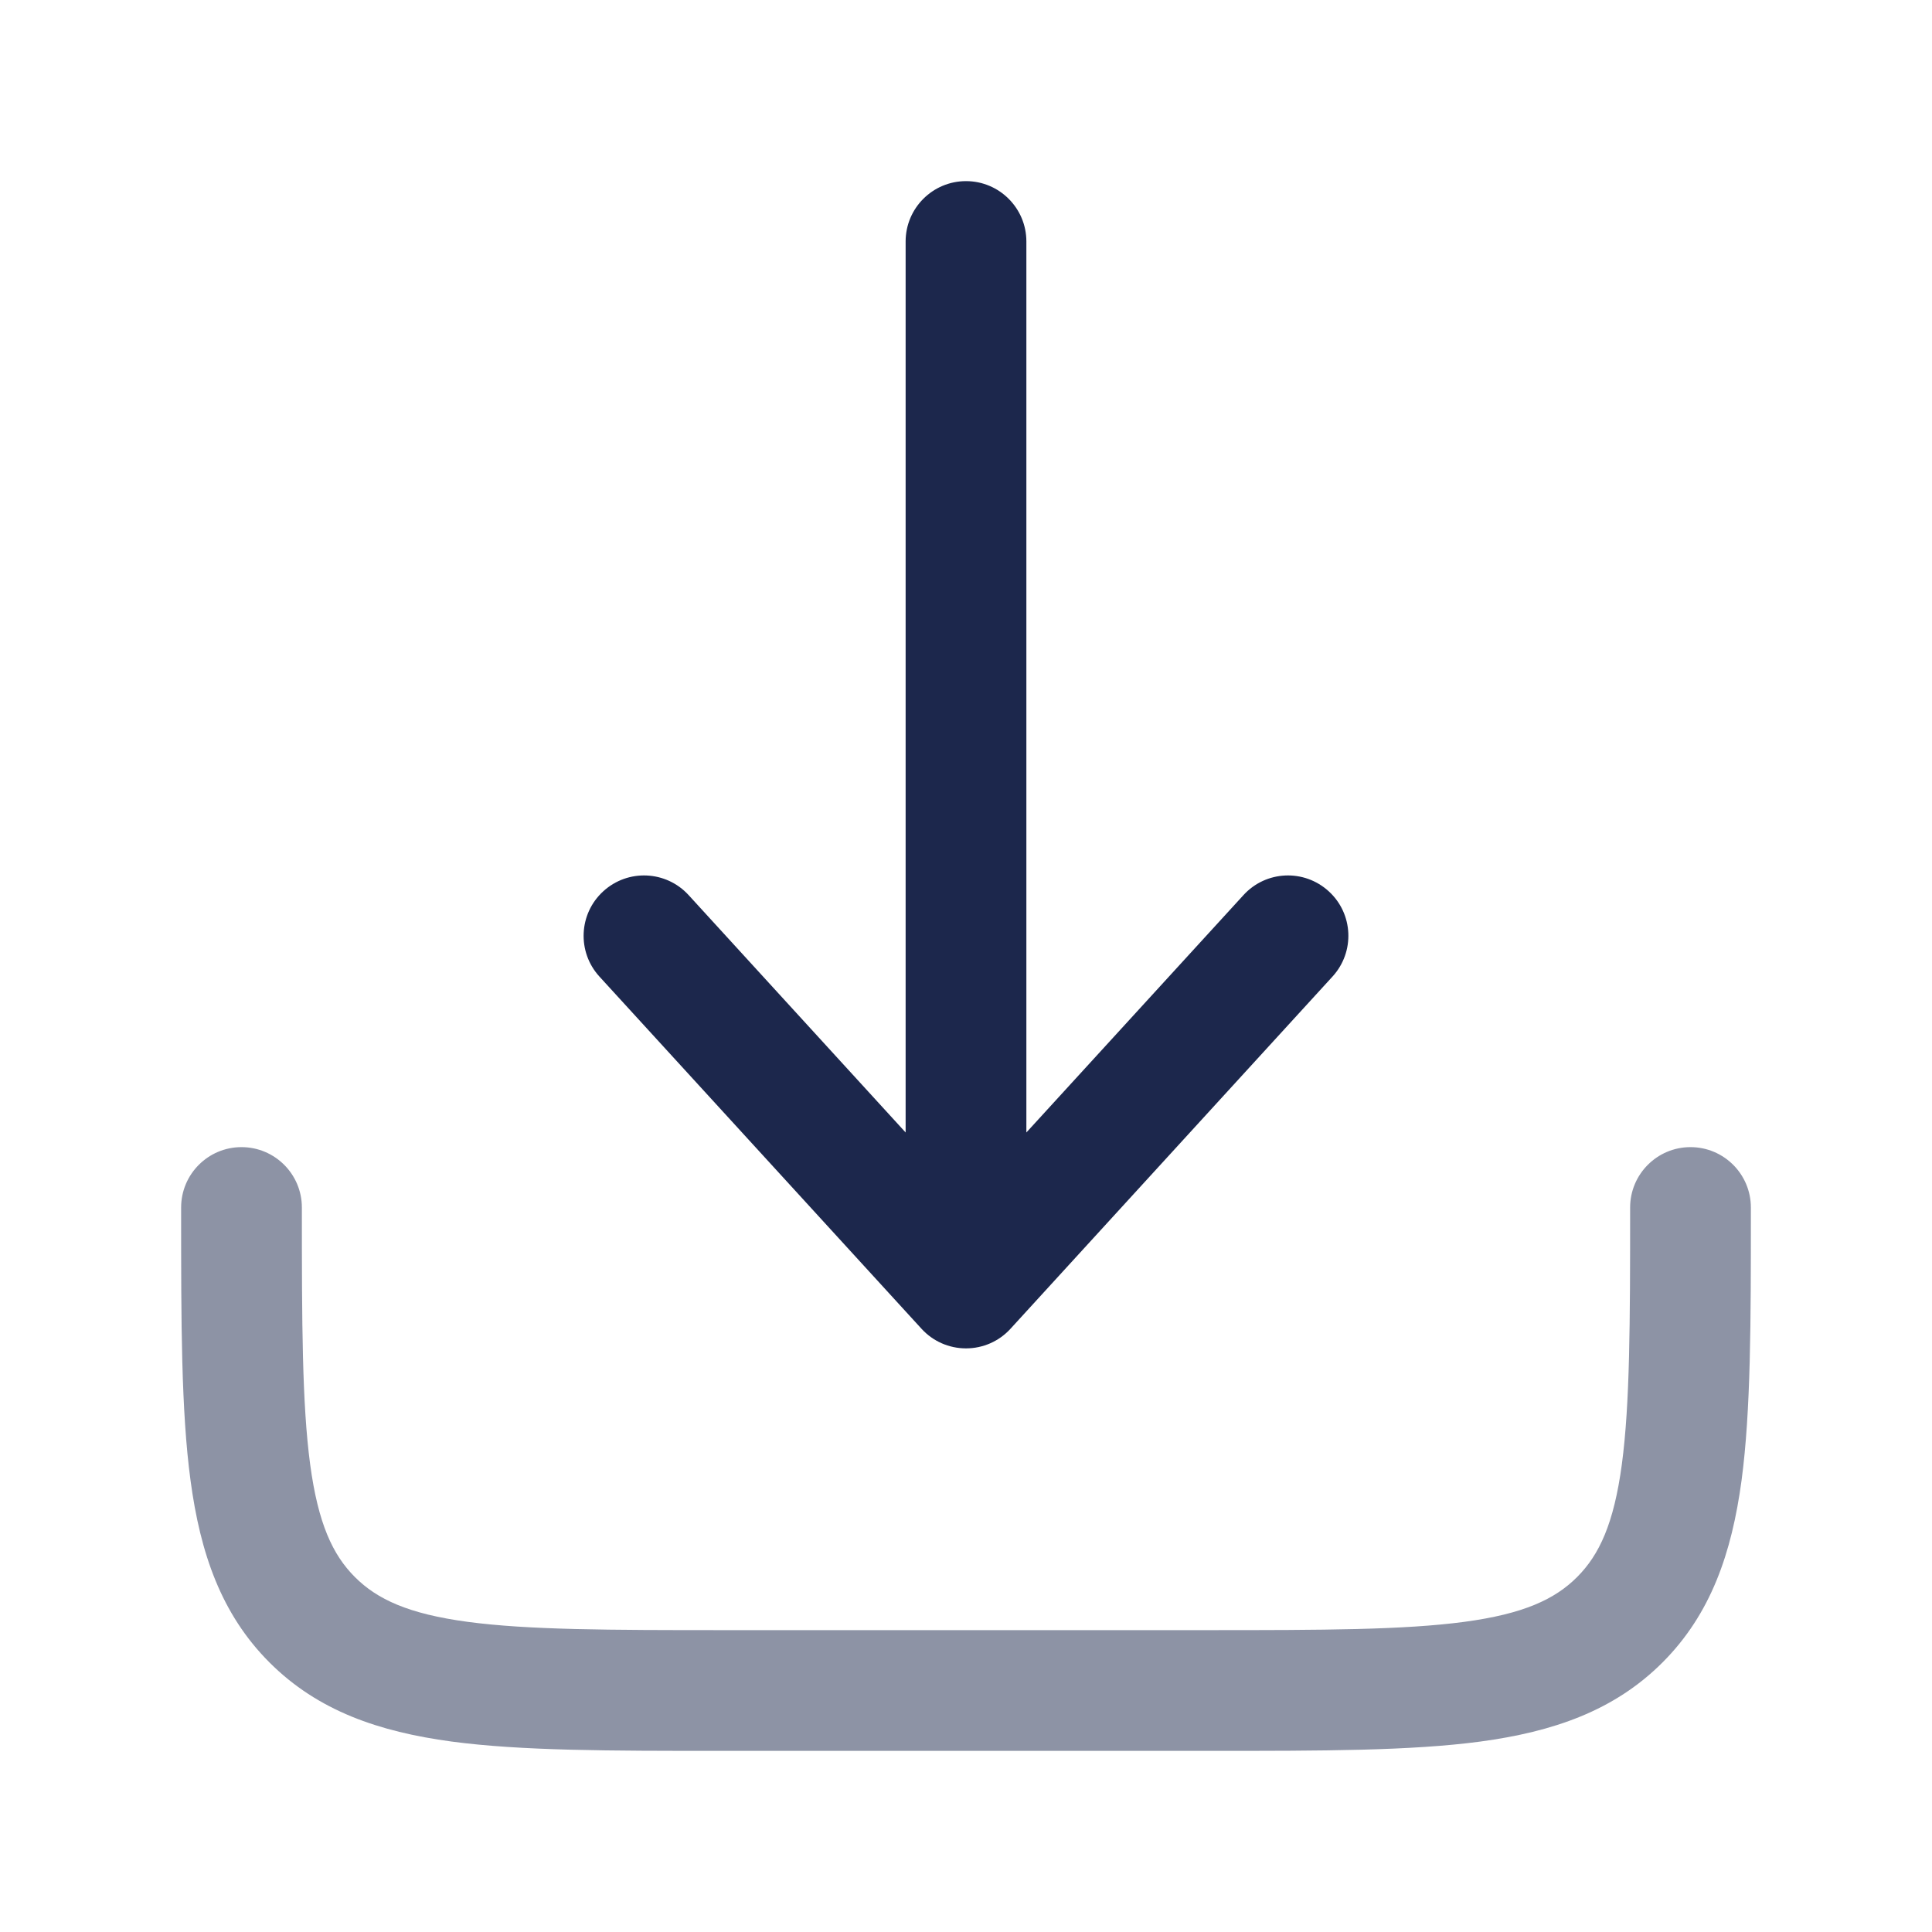
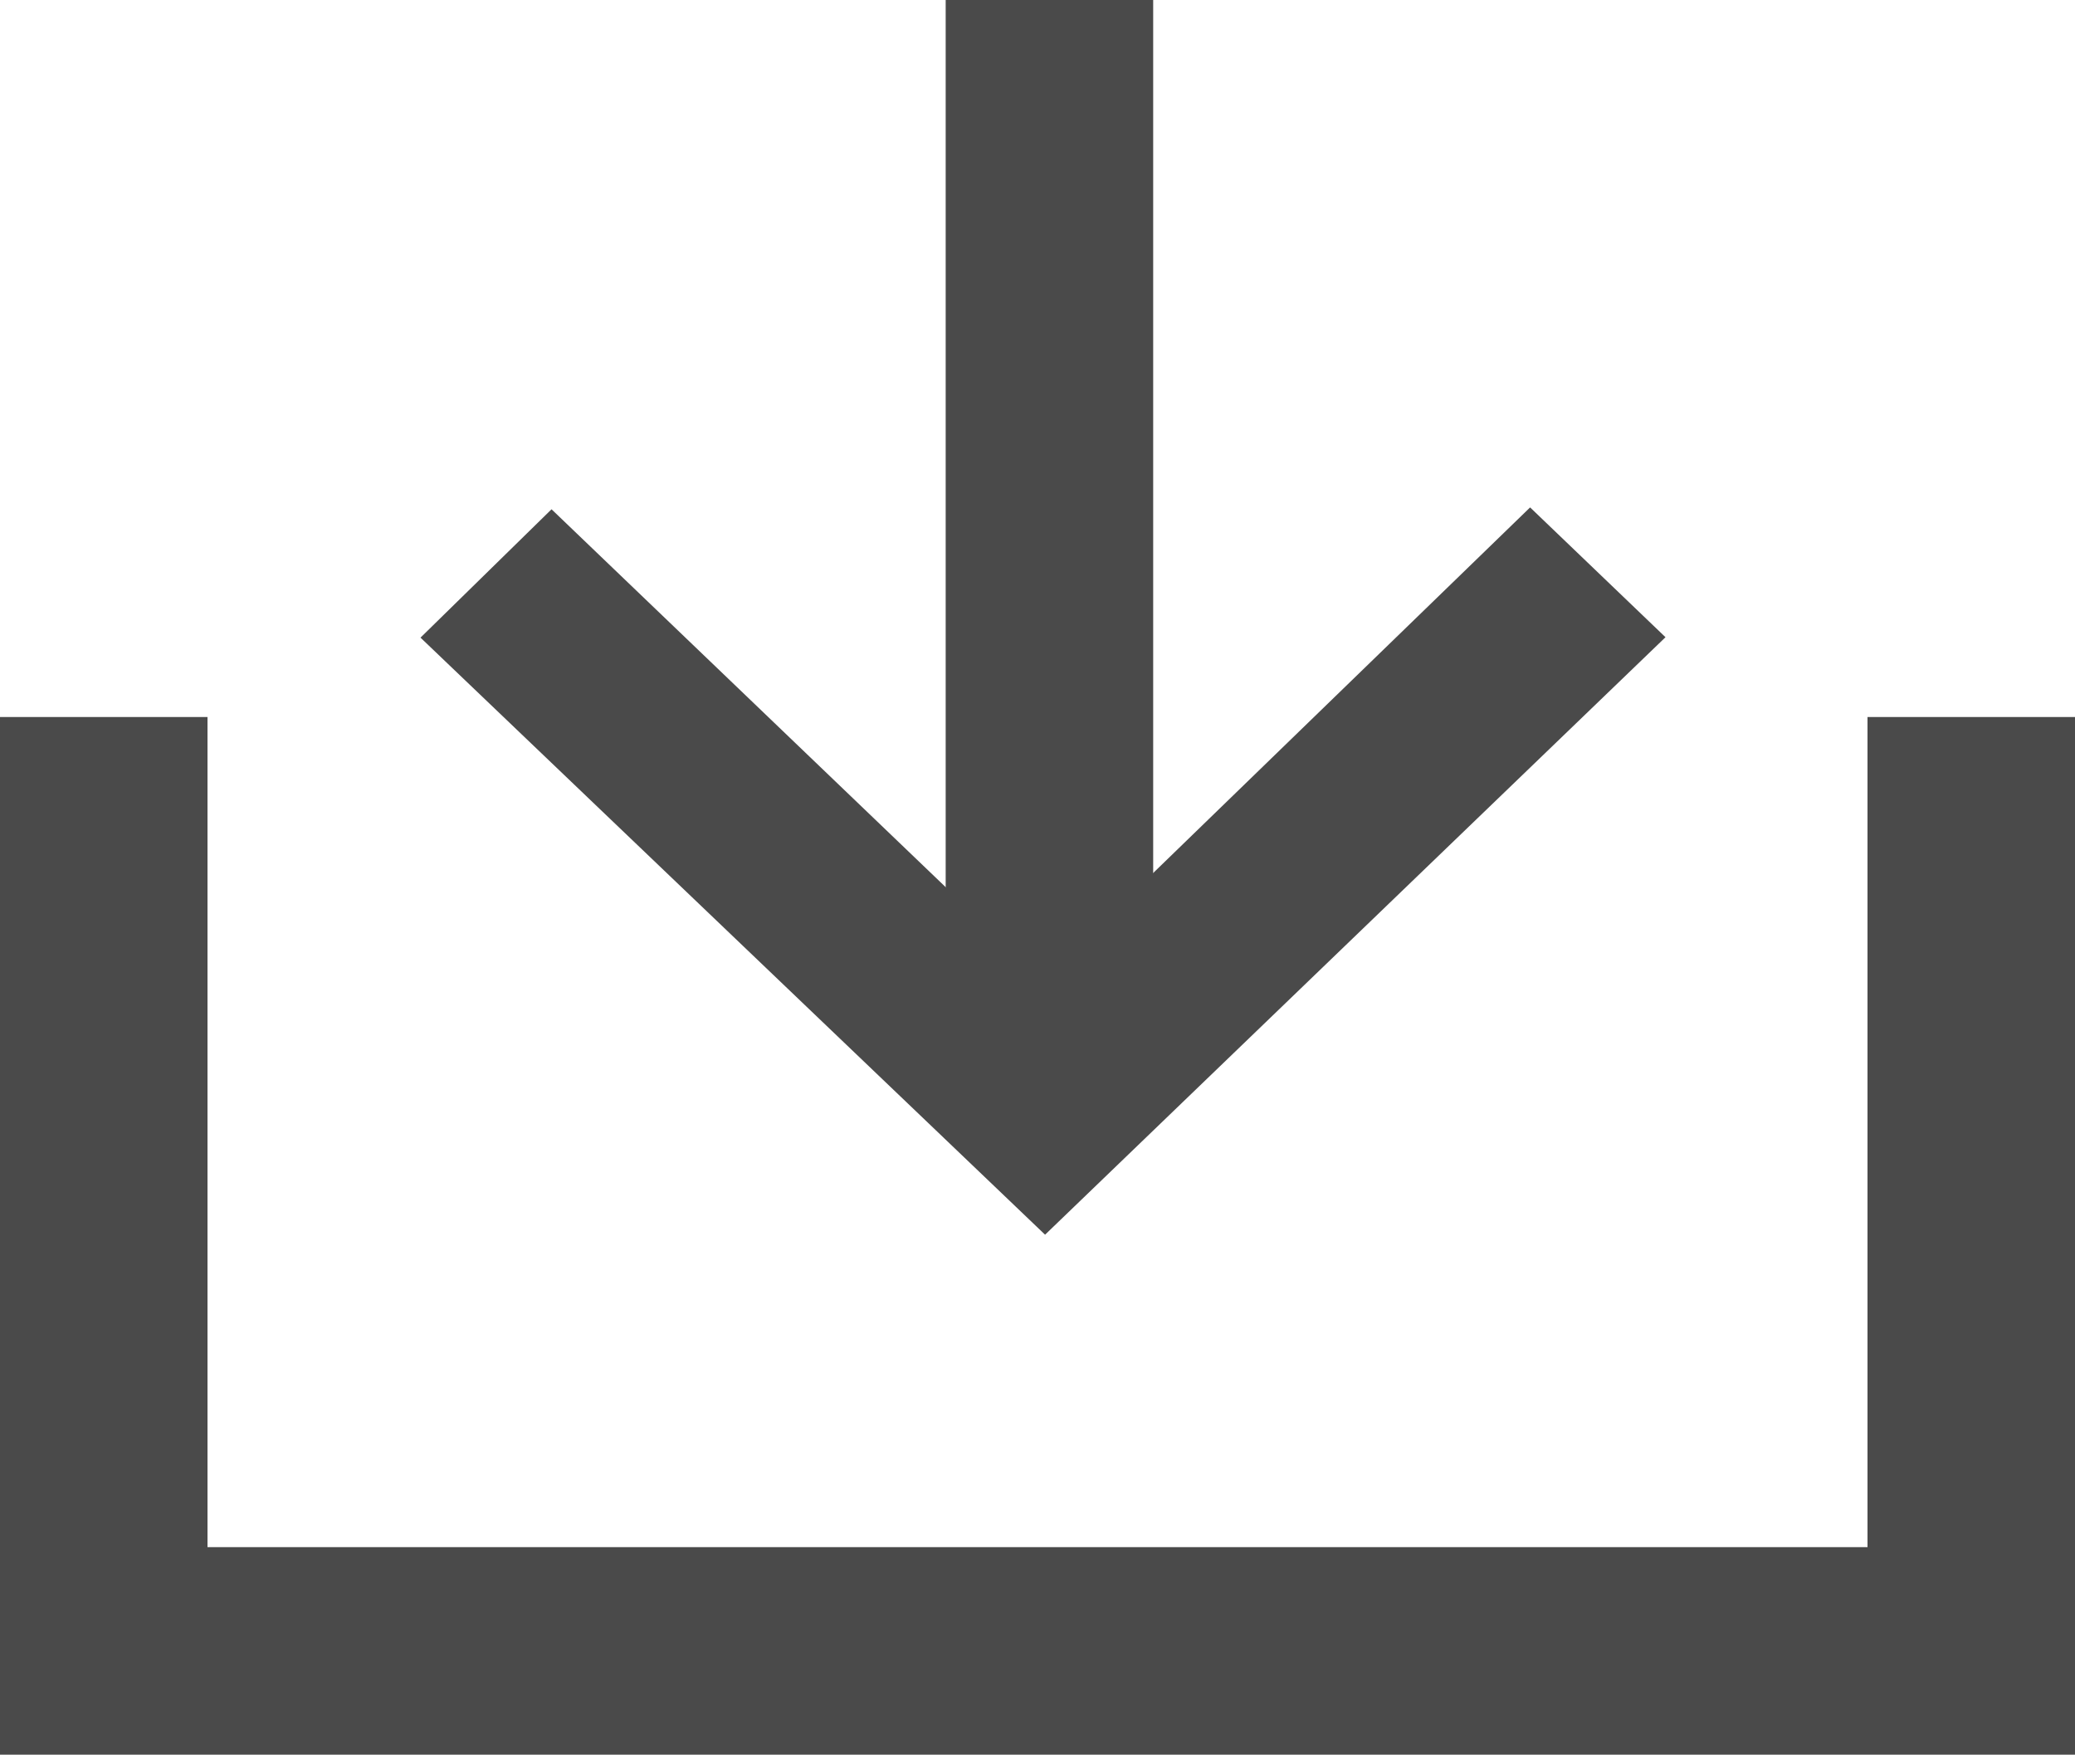
- <svg xmlns="http://www.w3.org/2000/svg" width="800px" height="800px" viewBox="0 0 24 24" fill="none">
-   <path opacity="0.5" fill-rule="evenodd" clip-rule="evenodd" d="M3 14.25C3.414 14.25 3.75 14.586 3.75 15C3.75 16.435 3.752 17.436 3.853 18.192C3.952 18.926 4.132 19.314 4.409 19.591C4.686 19.868 5.074 20.048 5.808 20.147C6.563 20.248 7.565 20.25 9 20.25H15C16.435 20.25 17.436 20.248 18.192 20.147C18.926 20.048 19.314 19.868 19.591 19.591C19.868 19.314 20.048 18.926 20.147 18.192C20.248 17.436 20.25 16.435 20.25 15C20.25 14.586 20.586 14.25 21 14.25C21.414 14.25 21.75 14.586 21.75 15V15.055C21.75 16.422 21.75 17.525 21.634 18.392C21.512 19.292 21.254 20.05 20.652 20.652C20.05 21.254 19.292 21.512 18.392 21.634C17.525 21.75 16.422 21.75 15.055 21.75H8.945C7.578 21.75 6.475 21.75 5.608 21.634C4.708 21.512 3.95 21.254 3.348 20.652C2.746 20.05 2.488 19.292 2.367 18.392C2.25 17.525 2.25 16.422 2.25 15.055C2.25 15.037 2.25 15.018 2.25 15C2.25 14.586 2.586 14.25 3 14.25Z" fill="#1C274C" />
-   <path fill-rule="evenodd" clip-rule="evenodd" d="M12 16.75C12.211 16.75 12.411 16.662 12.553 16.506L16.553 12.131C16.833 11.825 16.812 11.351 16.506 11.072C16.2 10.792 15.726 10.813 15.447 11.119L12.75 14.068V3C12.75 2.586 12.414 2.25 12 2.25C11.586 2.25 11.25 2.586 11.25 3V14.068L8.554 11.119C8.274 10.813 7.8 10.792 7.494 11.072C7.188 11.351 7.167 11.825 7.446 12.131L11.447 16.506C11.589 16.662 11.789 16.75 12 16.75Z" fill="#1C274C" />
+ <svg xmlns="http://www.w3.org/2000/svg" width="20" height="17" viewBox="0 0 20 17" fill="none">
+   <path fill-rule="evenodd" clip-rule="evenodd" d="M14.748 4.89L16.053 6.141L10.073 11.899L4.053 6.145L5.316 4.908L10.05 9.446L14.748 4.89Z" fill="#4A4A4A" />
+   <line x1="10.115" y1="10" x2="10.115" y2="-4.37121e-08" stroke="#4A4A4A" stroke-width="2" />
+   <path d="M19 6.91V15.91H1V6.91" stroke="#4A4A4A" stroke-width="2" />
</svg>
